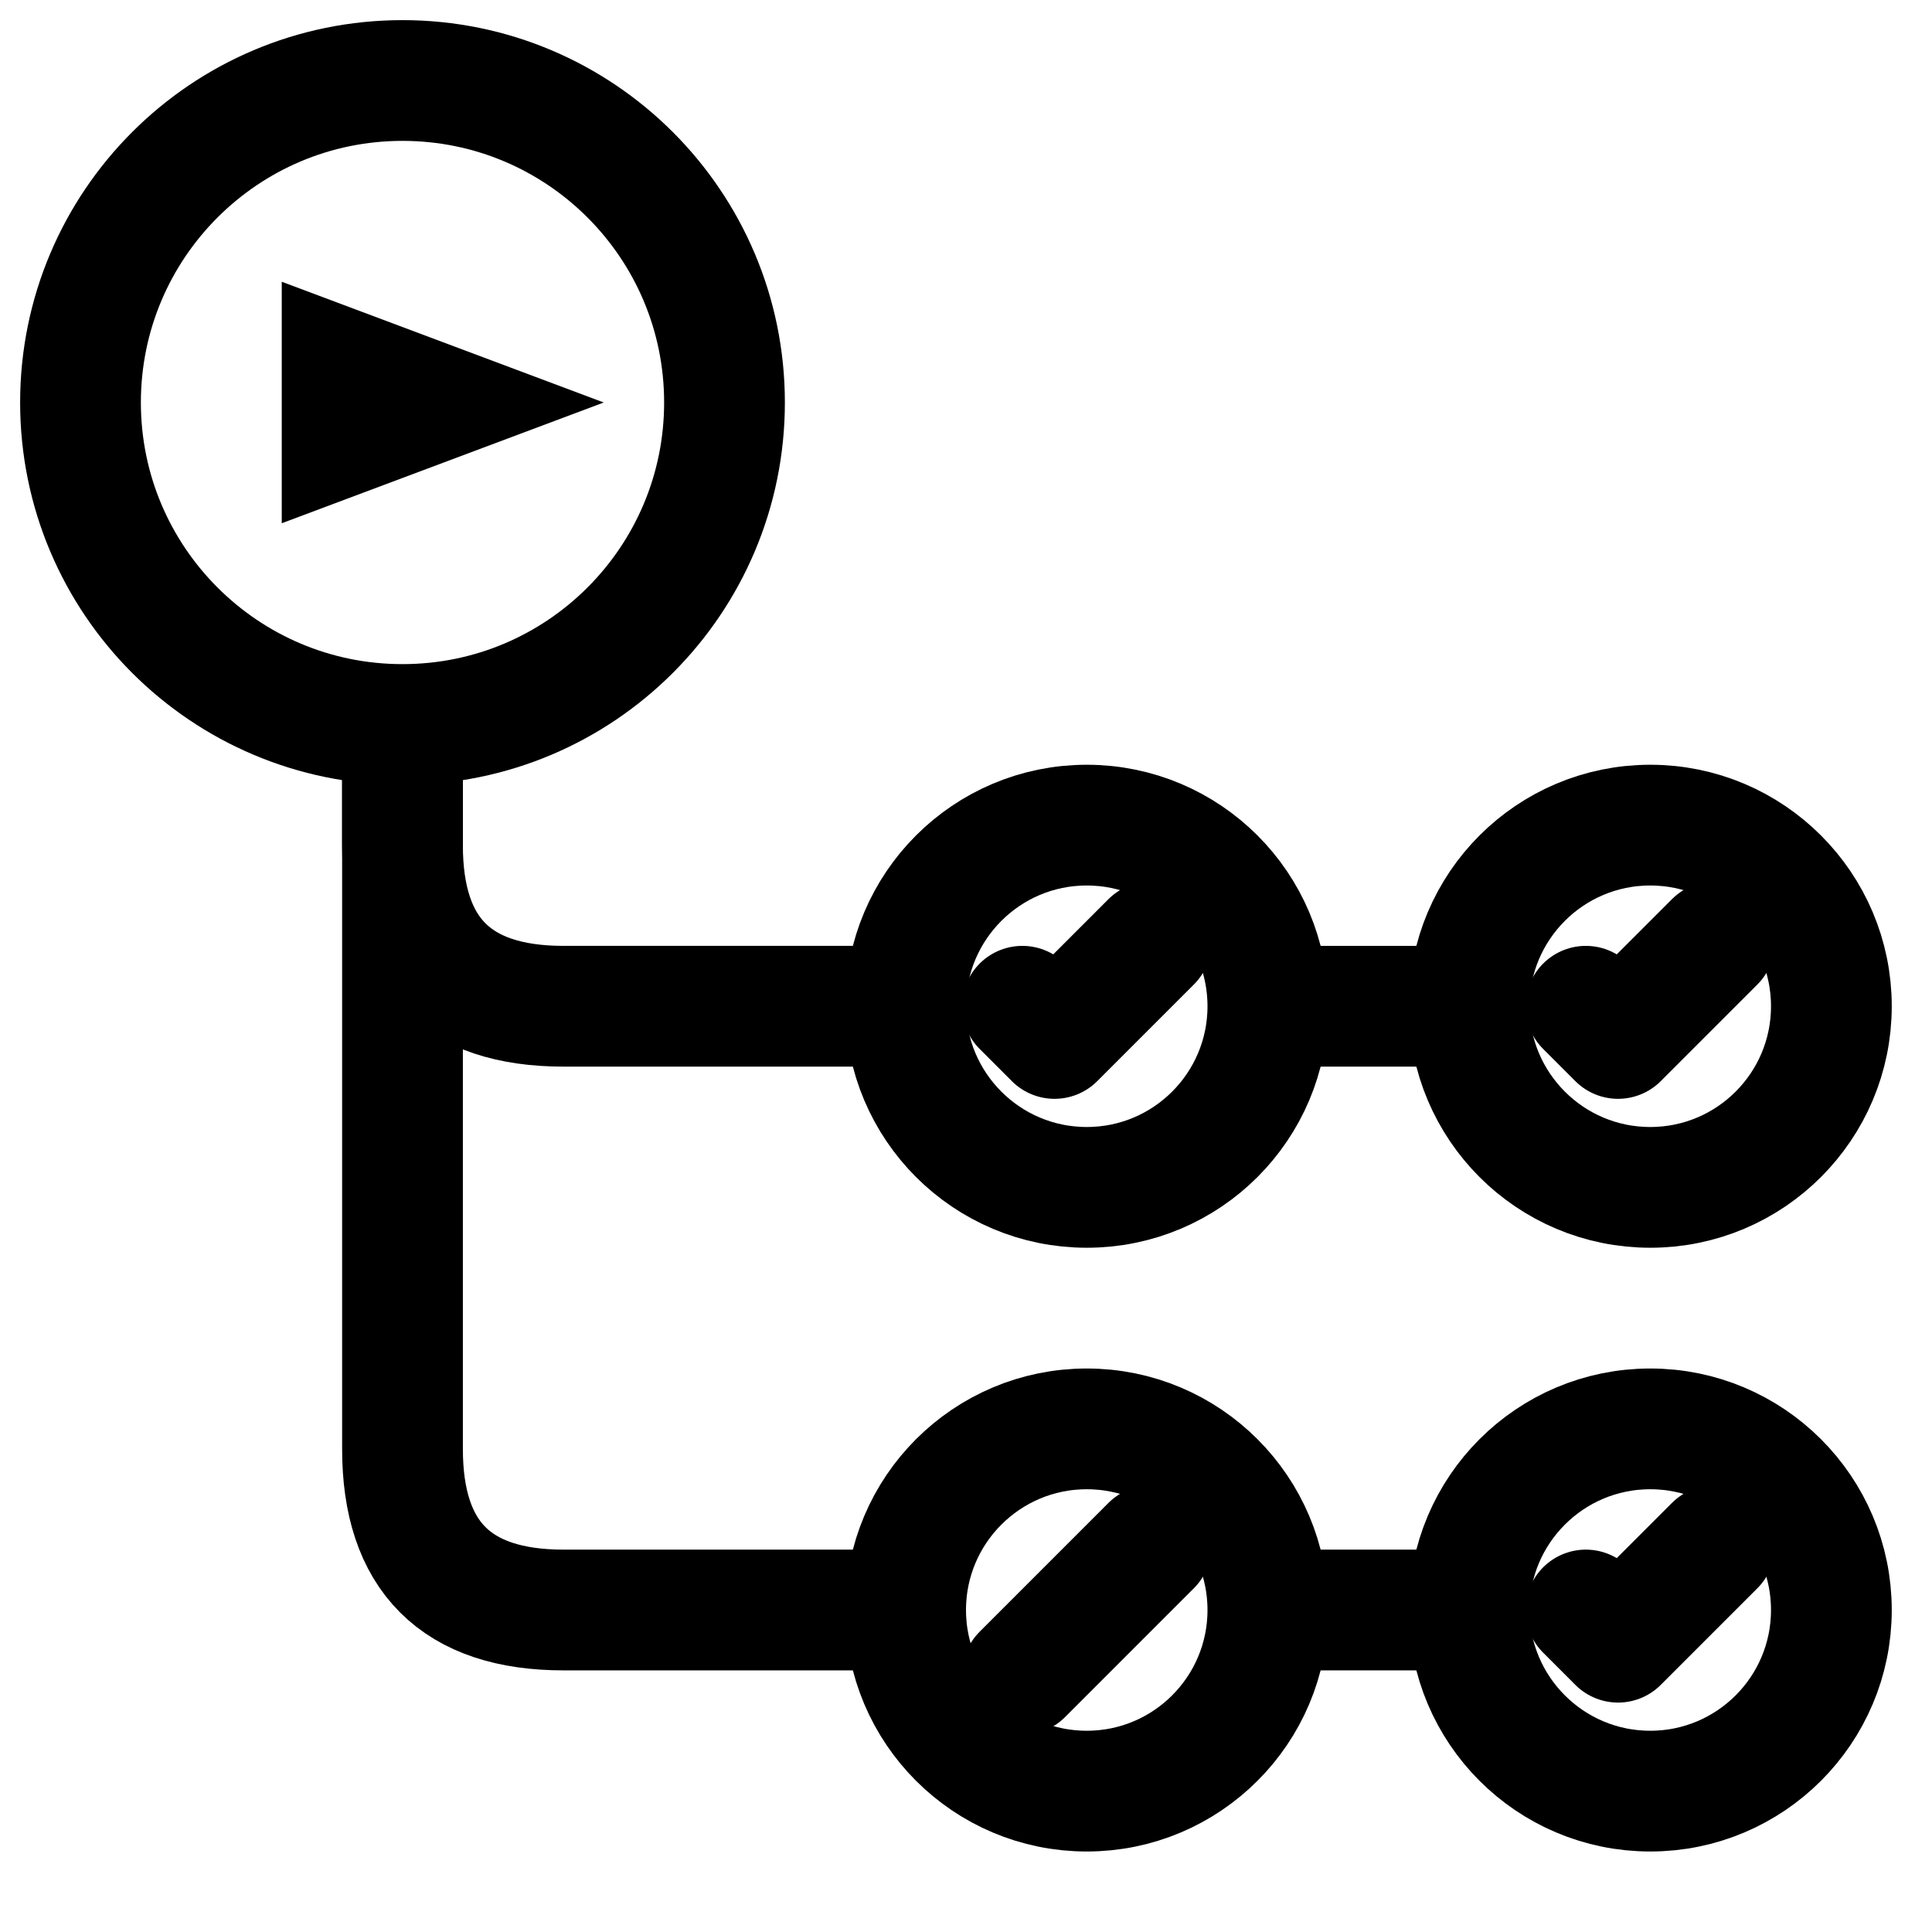
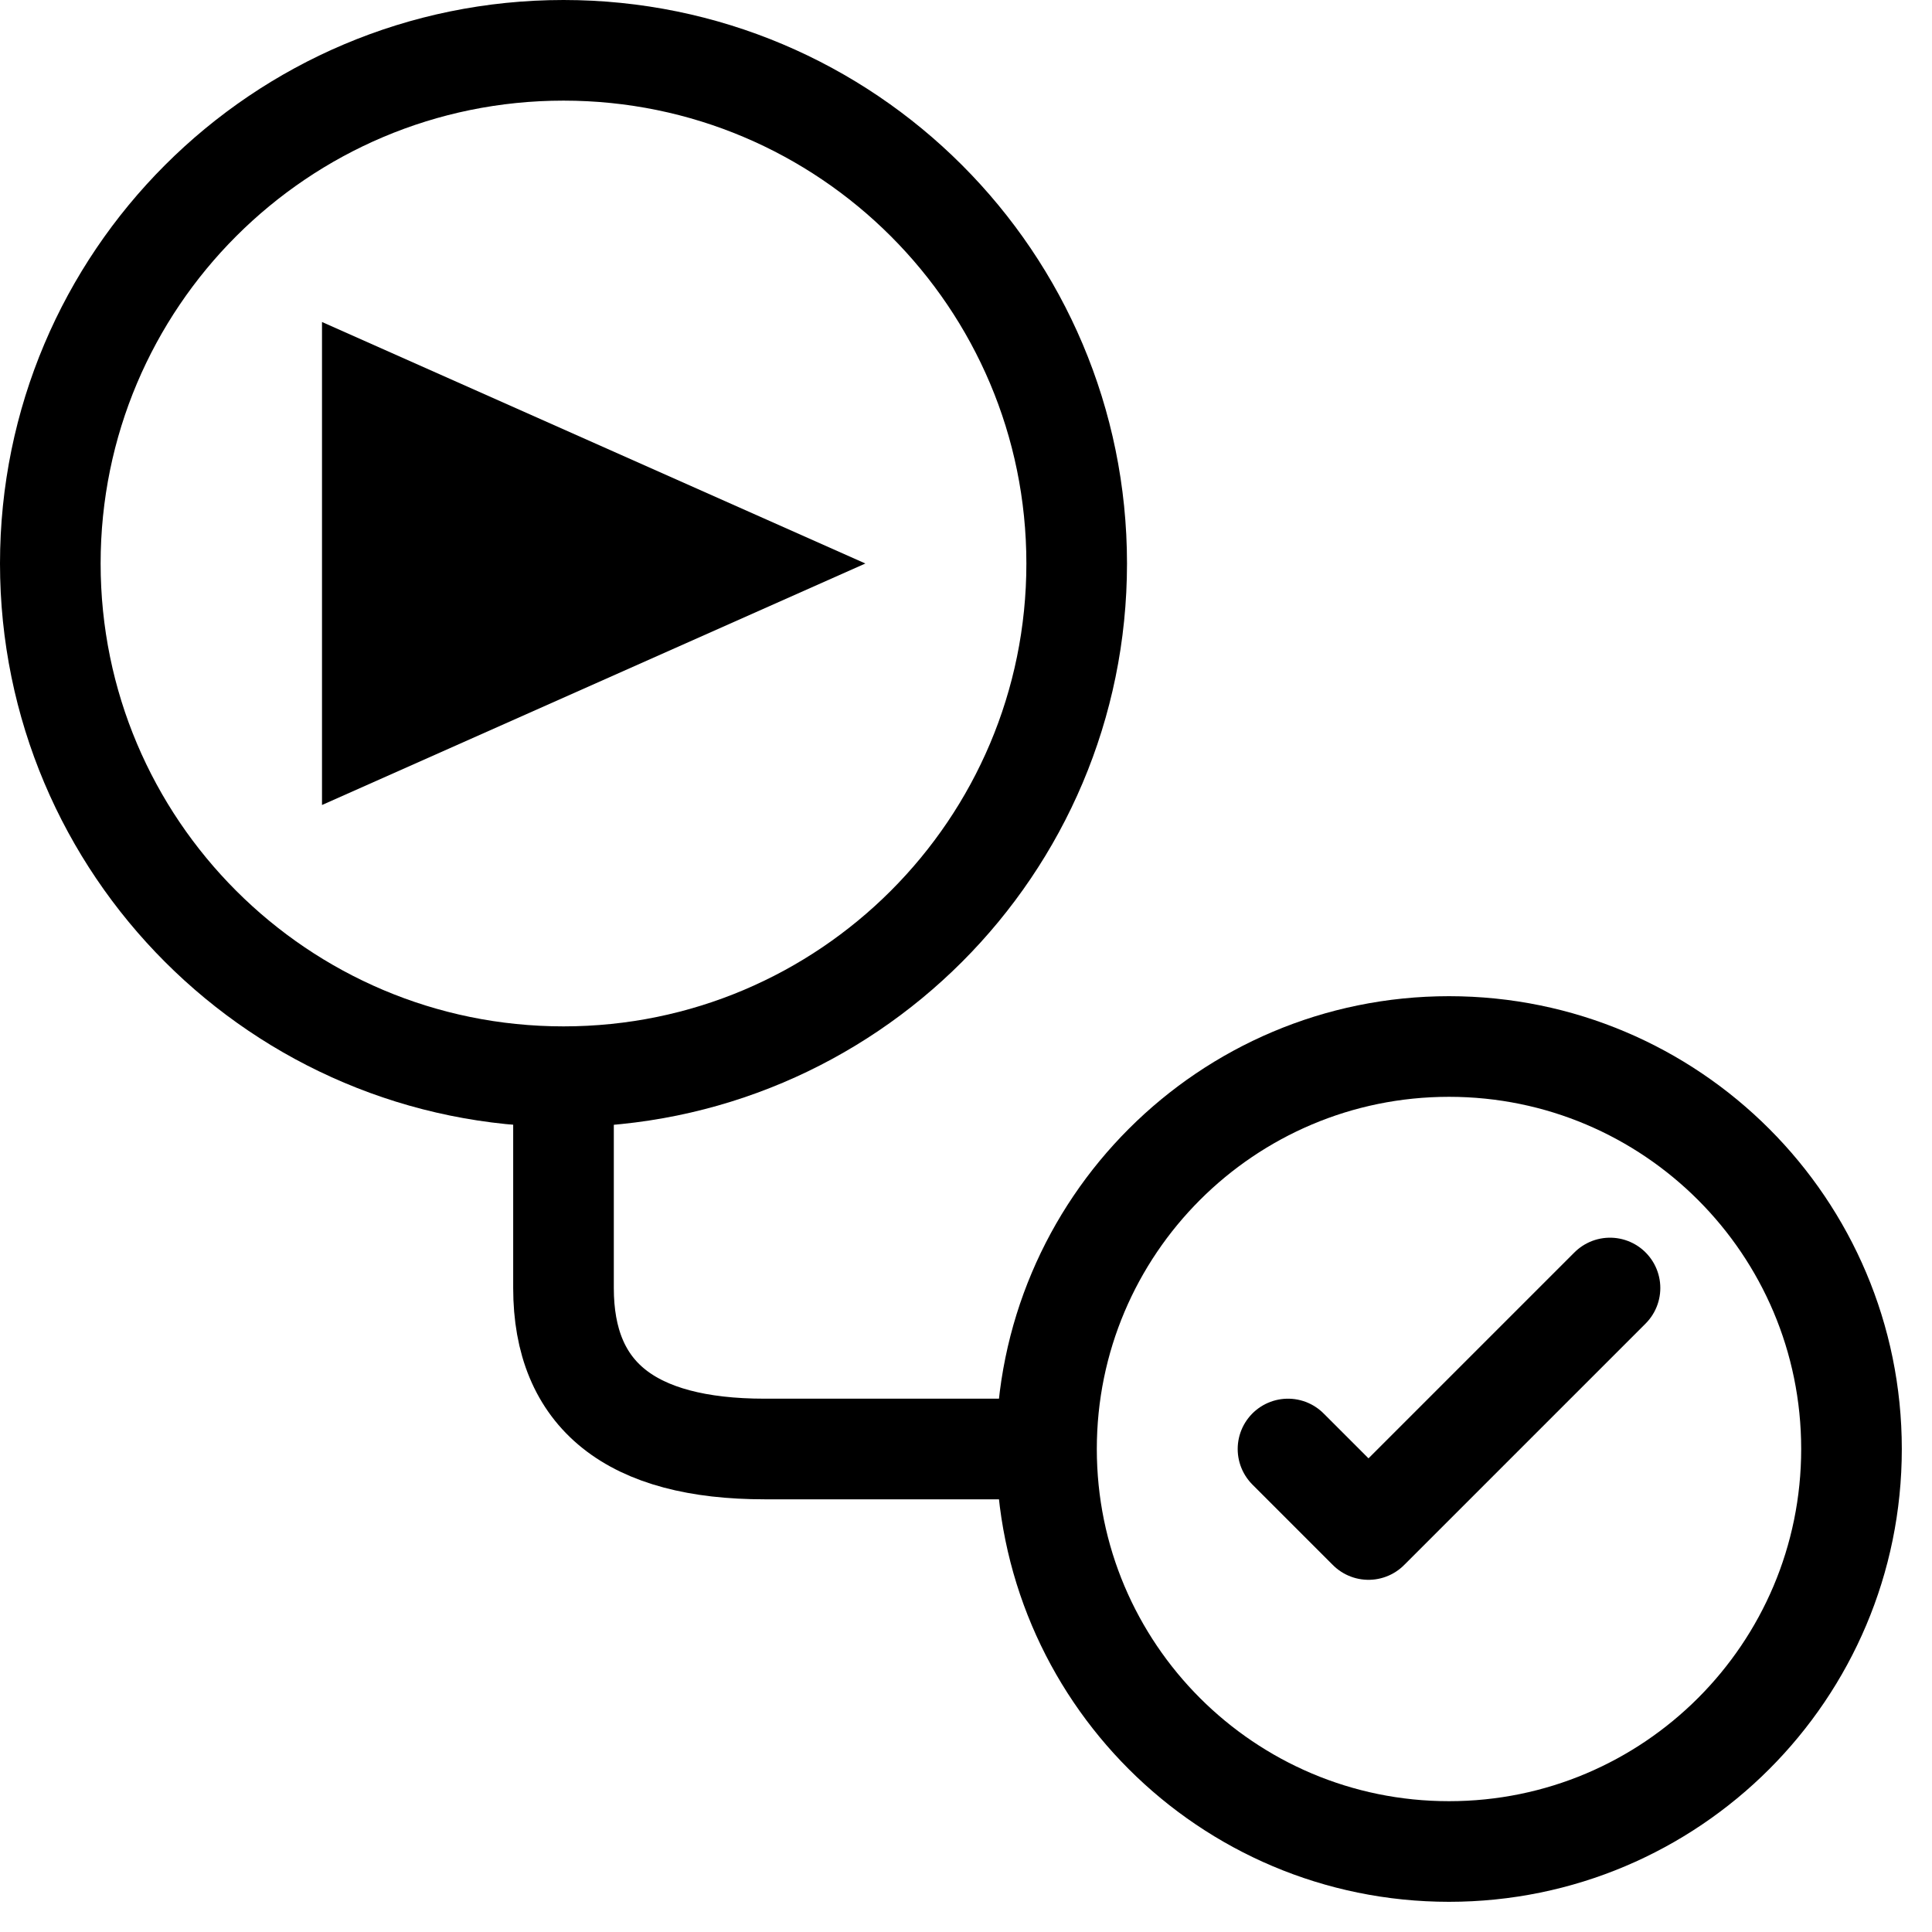
<svg xmlns="http://www.w3.org/2000/svg" width="24" height="24" viewBox="0 0 24 24" fill="none">
-   <circle cx="5" cy="5" r="4" stroke="currentColor" stroke-width="1.5" />
-   <path d="M3.5 3.5 L 7.5 5 L 3.5 6.5 Z" fill="currentColor" />
-   <path d="M5 9 V 10.5 Q 5 12.5 7 12.5 H 11.25" stroke="currentColor" stroke-width="1.5" fill="none" />
-   <path d="M5 9 V 18 Q 5 20 7 20 H 11.25" stroke="currentColor" stroke-width="1.5" fill="none" />
-   <circle cx="13.5" cy="12.5" r="2.25" stroke="currentColor" stroke-width="1.5" />
-   <path d="M12.7 12.5 L 13.1 12.9 L 14.3 11.7" stroke="currentColor" stroke-width="1.5" stroke-linecap="round" stroke-linejoin="round" />
-   <circle cx="20.5" cy="12.5" r="2.25" stroke="currentColor" stroke-width="1.5" />
-   <path d="M19.7 12.5 L 20.1 12.9 L 21.3 11.7" stroke="currentColor" stroke-width="1.5" stroke-linecap="round" stroke-linejoin="round" />
-   <path d="M15.75 12.5 H 18.25" stroke="currentColor" stroke-width="1.5" />
-   <circle cx="13.5" cy="20" r="2.25" stroke="currentColor" stroke-width="1.5" />
-   <path d="M12.7 20.8 L 14.3 19.2" stroke="currentColor" stroke-width="1.5" stroke-linecap="round" />
-   <circle cx="20.5" cy="20" r="2.25" stroke="currentColor" stroke-width="1.5" />
-   <path d="M19.7 20 L 20.1 20.4 L 21.3 19.2" stroke="currentColor" stroke-width="1.5" stroke-linecap="round" stroke-linejoin="round" />
-   <path d="M15.75 20 H 18.25" stroke="currentColor" stroke-width="1.5" />
+   <circle cx="7" cy="7" r="6.375" stroke="currentColor" stroke-width="1.25" />
+   <path d="M 4 4 L 10.75 7 L 4 10 Z" fill="currentColor" />
+   <path d="M 7 13.375 V 16 Q 7 18 9.5 18 H 13" stroke="currentColor" stroke-width="1.25" fill="none" />
+   <circle cx="18" cy="18" r="5" stroke="currentColor" stroke-width="1.25" />
+   <path d="M 16 18 L 17 19 L 20 16" stroke="currentColor" stroke-width="1.25" stroke-linecap="round" stroke-linejoin="round" />
</svg>
